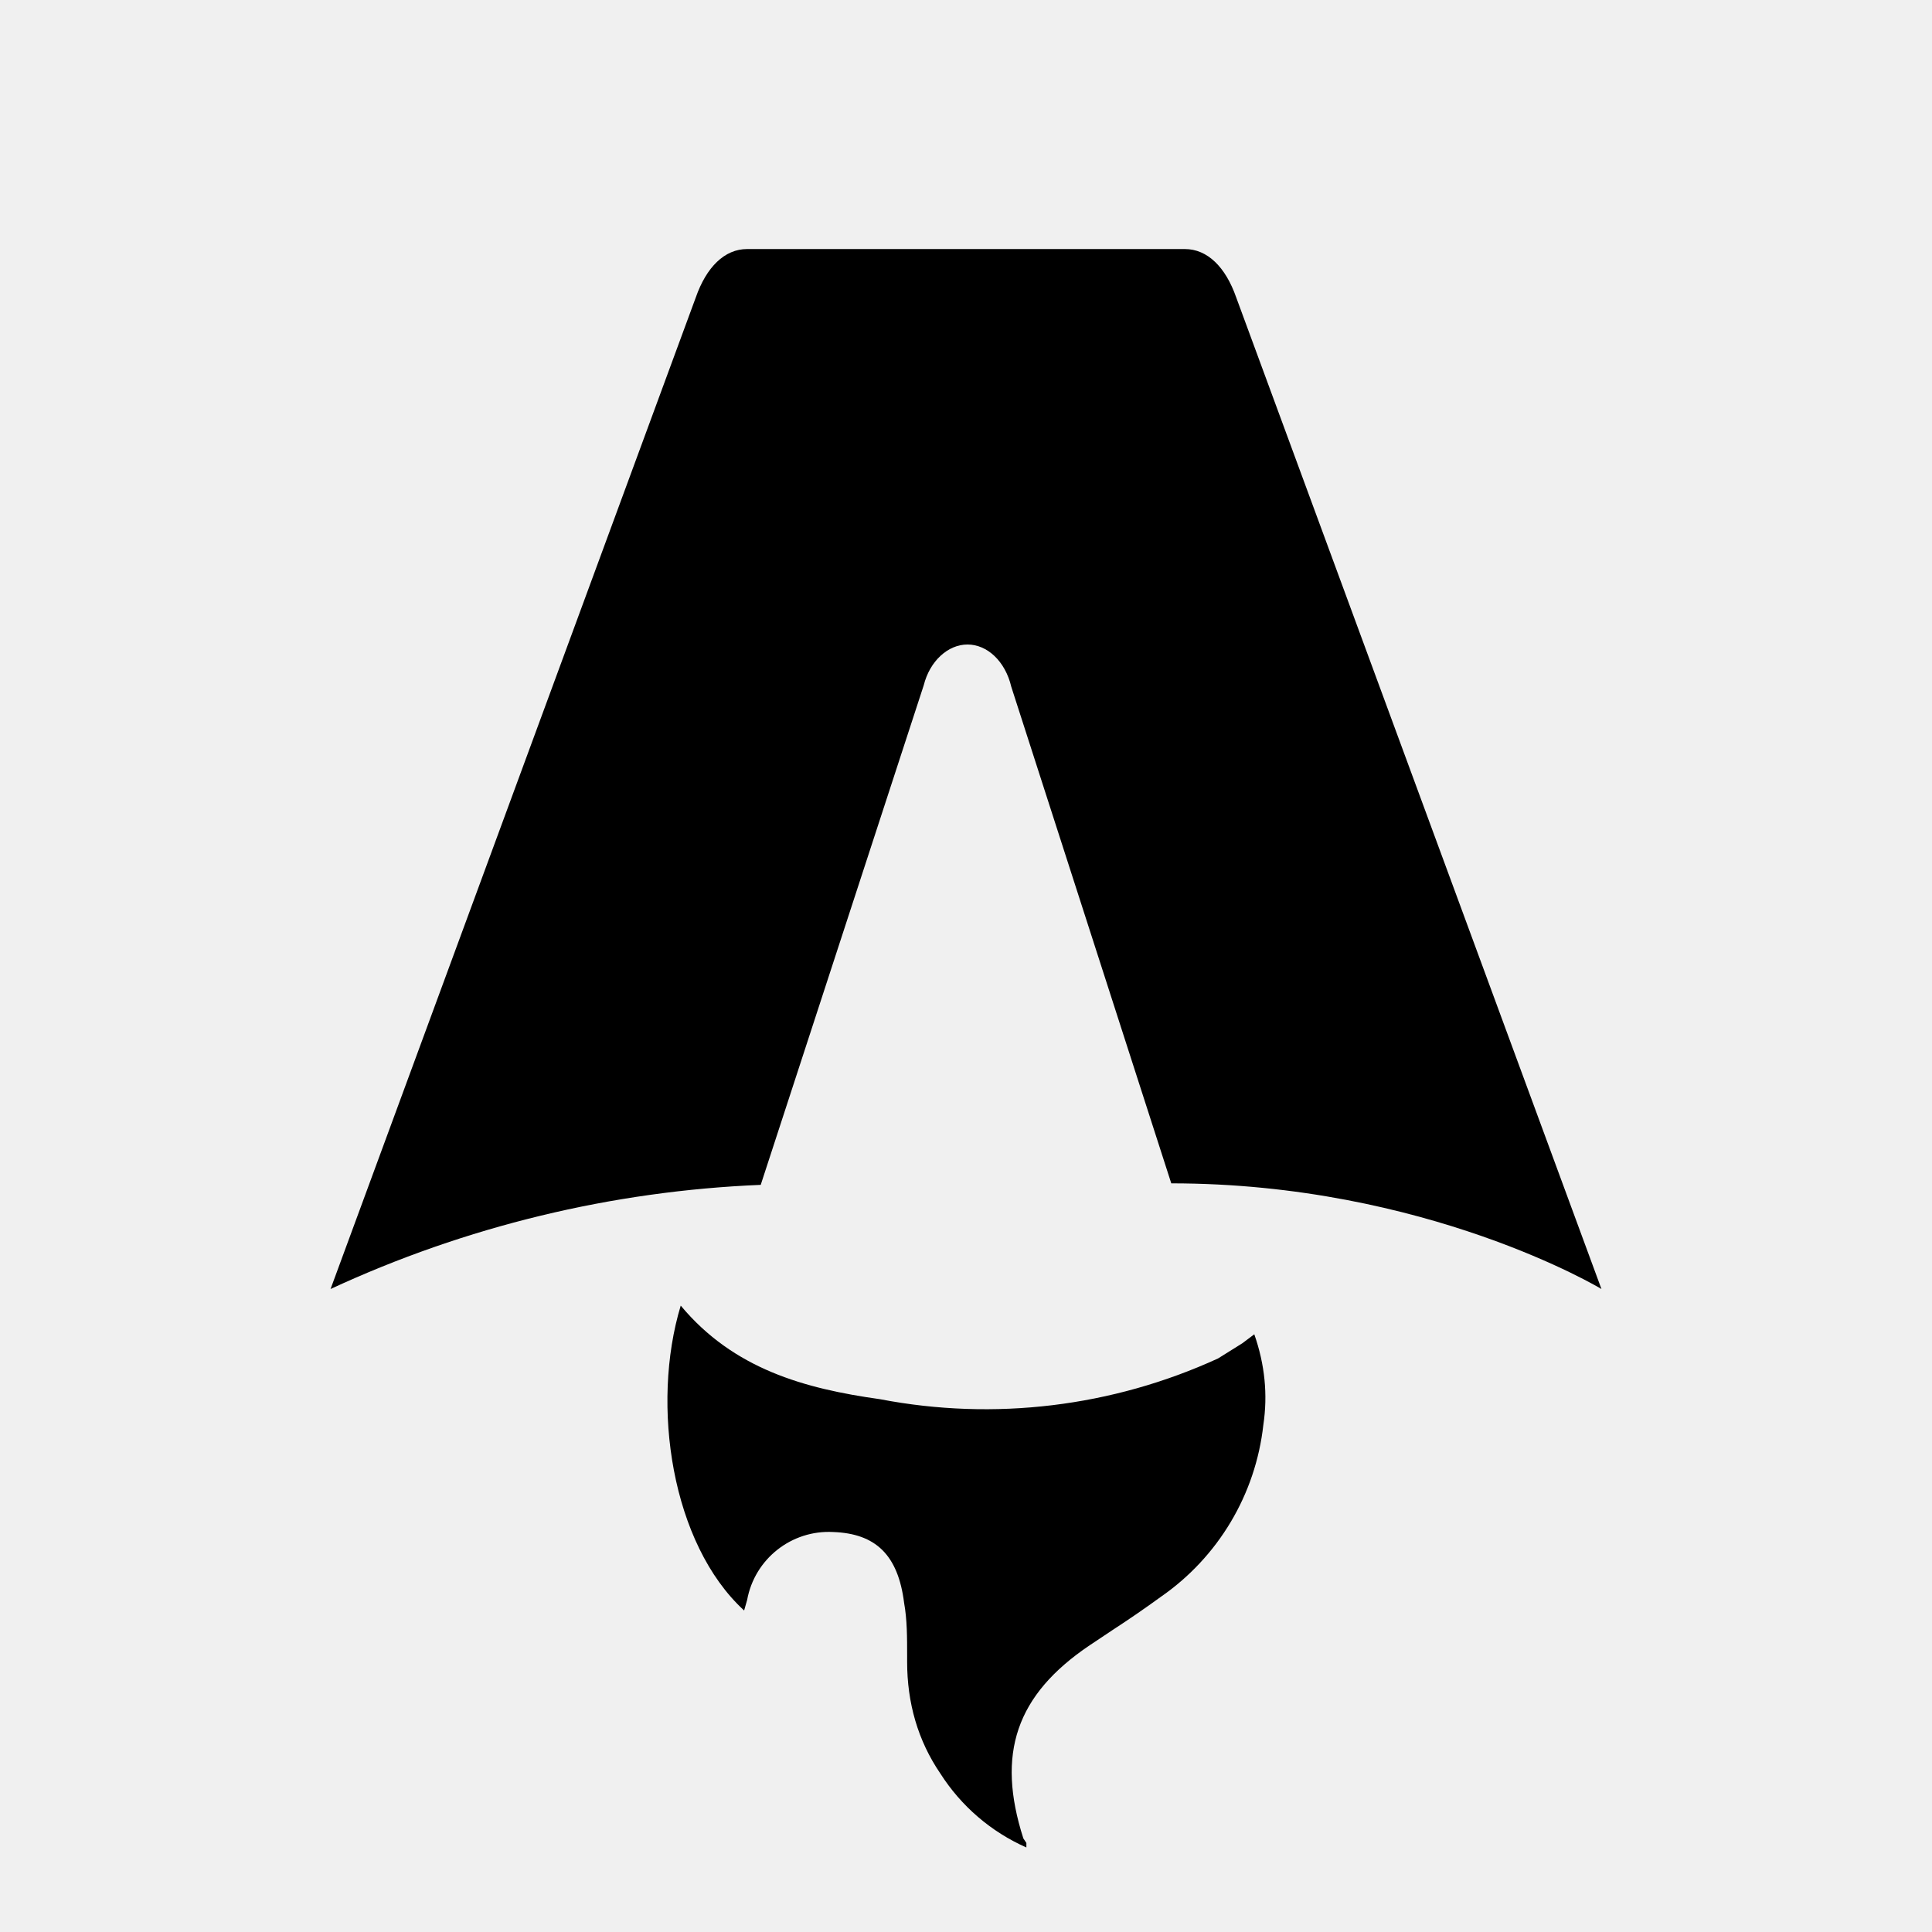
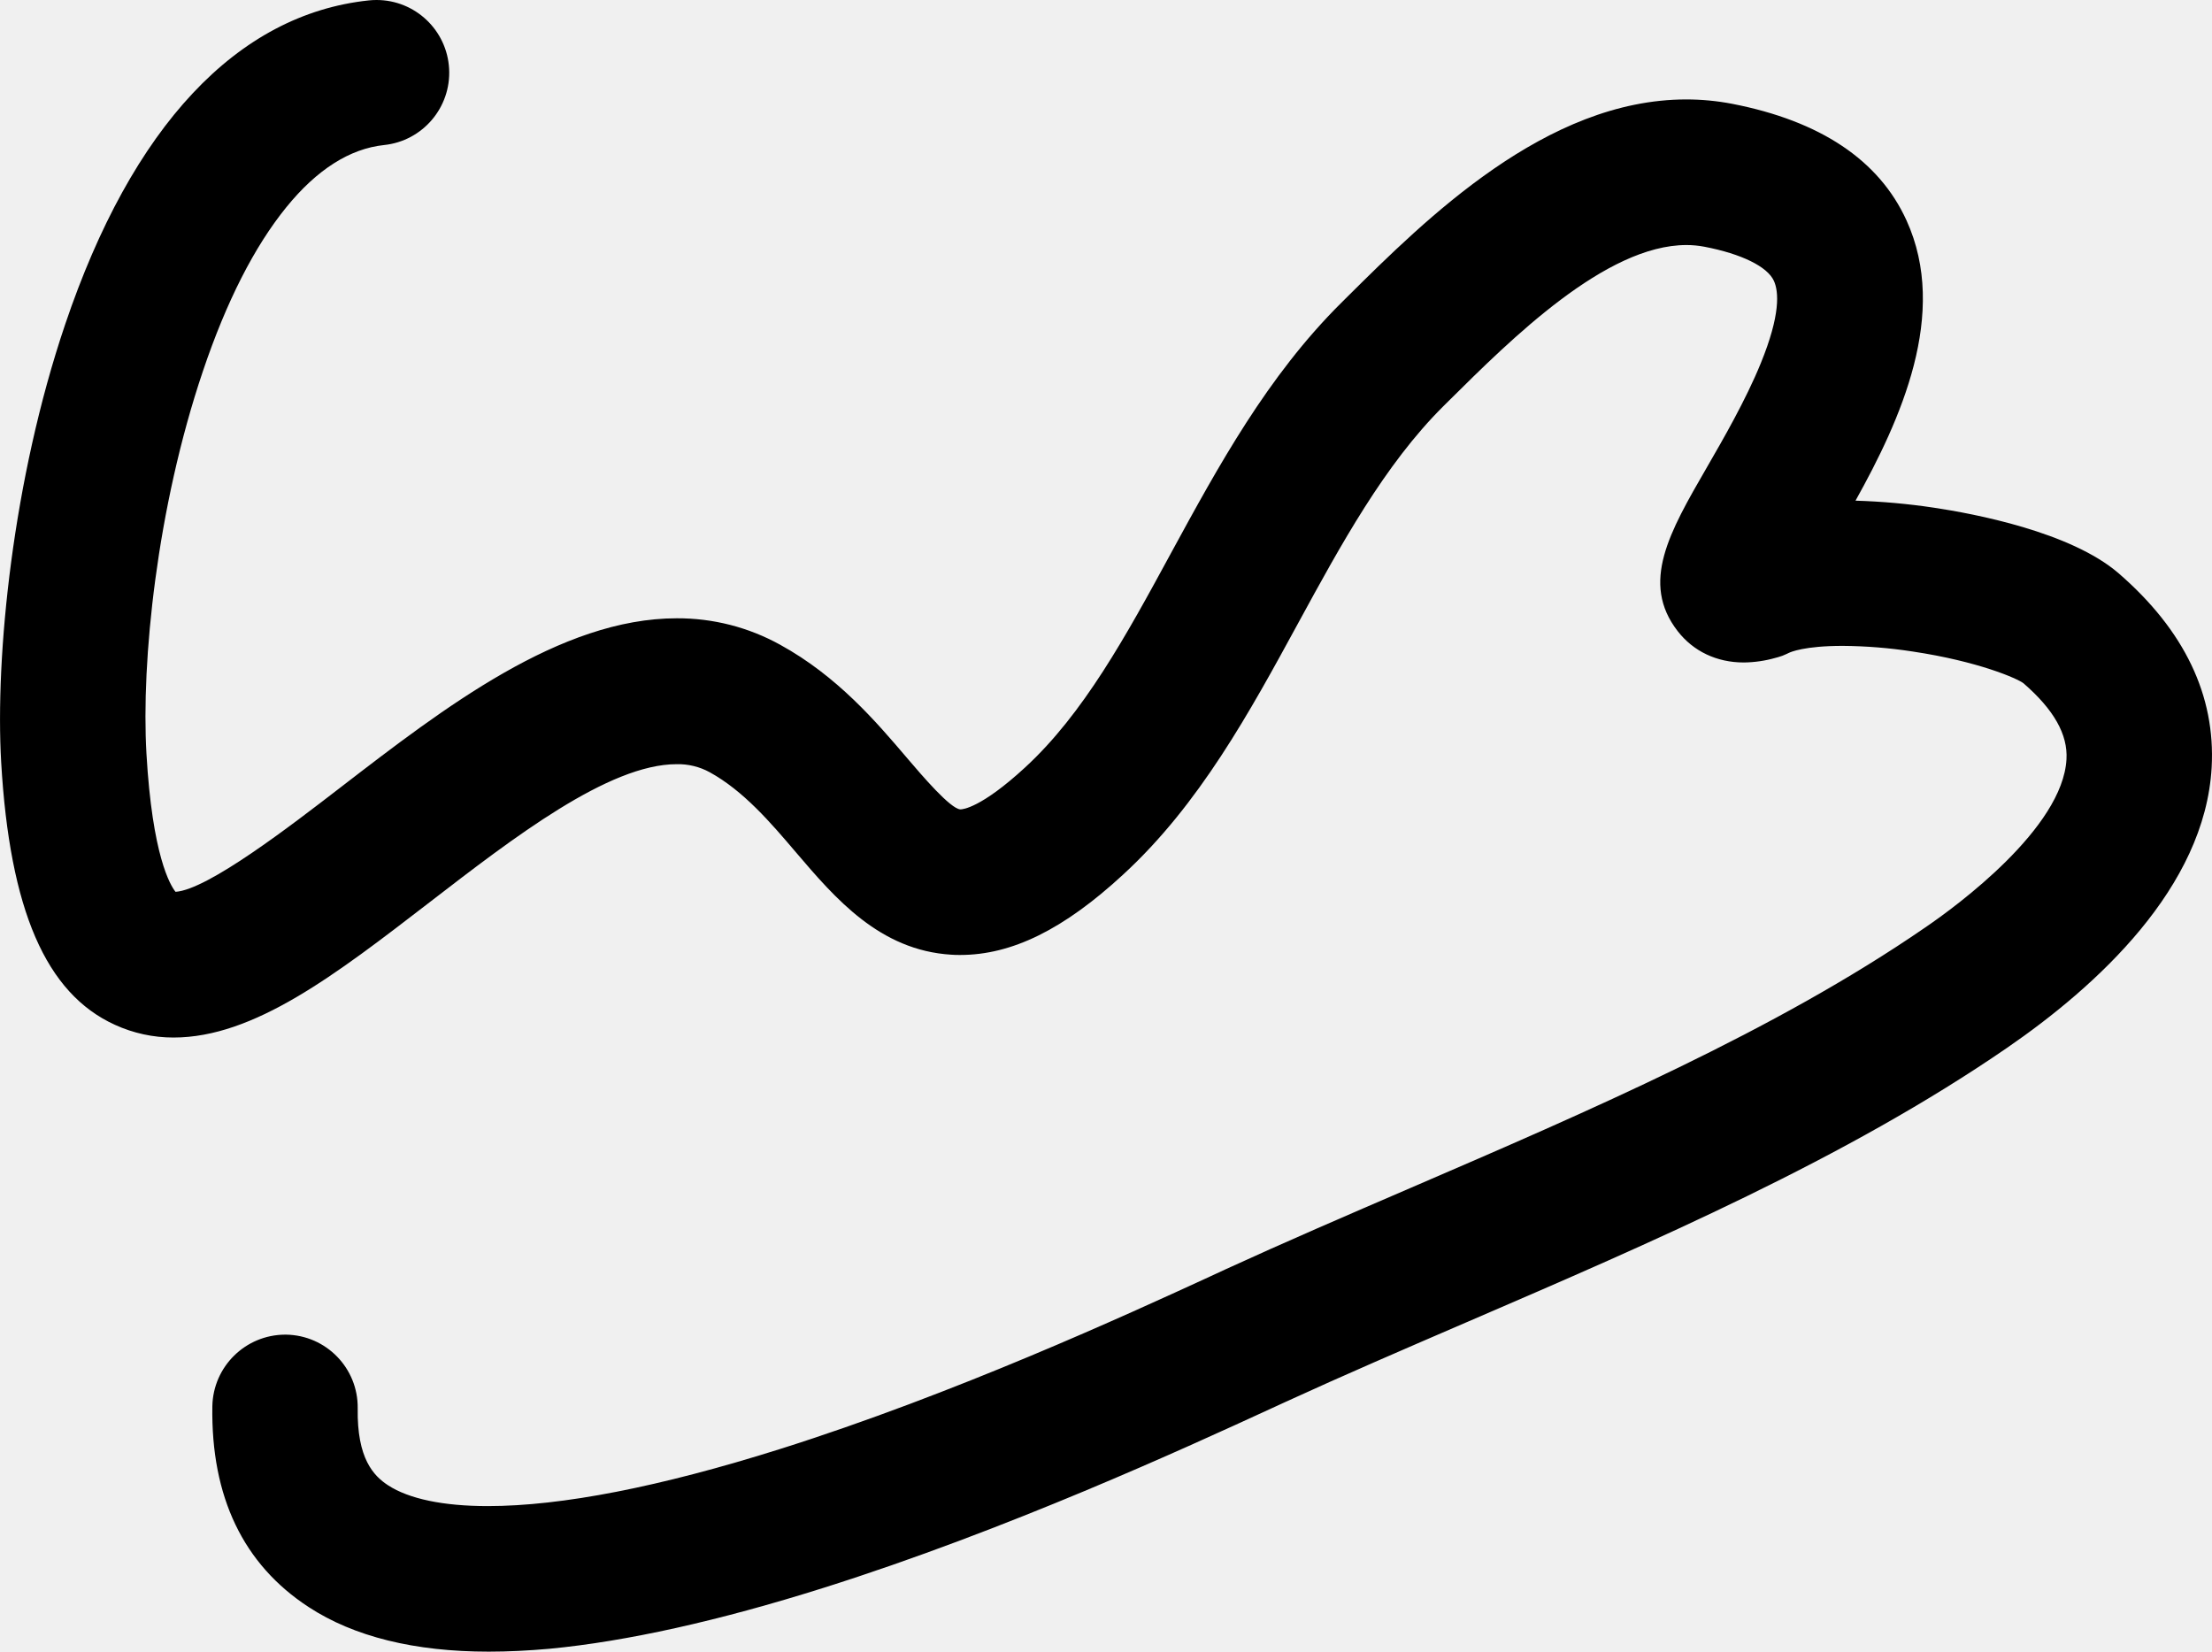
- <svg xmlns="http://www.w3.org/2000/svg" fill="none" viewBox="0 0 128 128">
-   <path d="M50.4 78.5a75.1 75.1 0 0 0-28.5 6.9l24.2-65.7c.7-2 1.9-3.2 3.4-3.2h29c1.5 0 2.7 1.2 3.4 3.2l24.2 65.7s-11.6-7-28.5-7L67 45.5c-.4-1.7-1.6-2.8-2.9-2.8-1.3 0-2.5 1.1-2.9 2.7L50.4 78.5Zm-1.1 28.2Zm-4.2-20.2c-2 6.6-.6 15.8 4.2 20.2a17.5 17.5 0 0 1 .2-.7 5.5 5.5 0 0 1 5.7-4.5c2.8.1 4.3 1.5 4.7 4.7.2 1.1.2 2.3.2 3.5v.4c0 2.7.7 5.2 2.2 7.4a13 13 0 0 0 5.7 4.9v-.3l-.2-.3c-1.8-5.6-.5-9.5 4.4-12.8l1.5-1a73 73 0 0 0 3.2-2.2 16 16 0 0 0 6.8-11.4c.3-2 .1-4-.6-6l-.8.6-1.6 1a37 37 0 0 1-22.4 2.7c-5-.7-9.7-2-13.2-6.2Z" />
-   <style>
-         path { fill: #000; }
-         @media (prefers-color-scheme: dark) {
-             path { fill: #FFF; }
-         }
-     </style>
+ <svg xmlns="http://www.w3.org/2000/svg" id="wb" viewBox="0 0 943.04 704.11">
+   <defs>
+     <style>.cls-1{fill:#000;}</style>
+   </defs>
+   <path class="cls-1" d="M208.38,704.11c-31.65,0-57.48-6.38-76.78-19-27.87-18.17-41.69-47-41.07-85.63a31.13,31.13,0,0,1,31-30.51H122a31,31,0,0,1,30.5,31.33v.16c-.33,21.3,6.74,28.68,12.94,32.73,8.9,5.8,23.59,8.87,42.48,8.87,31.52,0,73.45-8.19,124.64-24.33,74.39-23.48,148-57.31,183.37-73.57l6.47-3c25.63-11.75,51.46-22.88,78.81-34.67,76.54-33,155.68-67.14,219.42-111C834.4,386.13,879.39,353,881,323.71c.62-10.6-5.38-21.19-18.32-32.42-2.55-2-19.25-9.35-47.3-13.55a206.29,206.29,0,0,0-29.75-2.4c-16.44,0-22.33,2.67-23,3l-1,.47a20,20,0,0,1-3.57,1.34l-1,.27a51.13,51.13,0,0,1-13.65,2c-11.48,0-21.48-4.74-28.16-13.35-16-20.62-3.52-42.21,12.27-69.53,7.05-12.2,16.71-28.9,23.14-44.66,8.45-20.68,7.71-30.53,5.6-35.15-2.76-6.08-13.83-11.51-29.6-14.54a40.7,40.7,0,0,0-7.7-.73c-34.38,0-74.66,40-101.32,66.44l-2.26,2.24c-25.1,24.92-43.82,59.27-61.92,92.49-20.71,38-42.13,77.35-74.62,107.19-25.32,23.39-47.41,34.29-69.5,34.29-1.24,0-2.5,0-3.73-.11-30.58-1.85-49.51-24-66.22-43.58-11-12.94-22.47-26.31-36.86-34.23a28,28,0,0,0-14.07-3.41c-28.94,0-69.55,31.3-105.38,58.92-40.12,30.91-74.76,57.61-109.12,57.61A59.91,59.91,0,0,1,49,436.89c-29.44-13.38-44.86-49-48.5-112-2.58-45.07,4.85-120.21,27.25-186.51C56.29,53.86,101.09,6.08,157.27.17A31.34,31.34,0,0,1,160.53,0a31,31,0,0,1,3.23,61.83c-14.62,1.54-28.64,10.45-41.67,26.49-13.64,16.78-25.6,40.29-35.57,69.87-19.76,58.48-26.33,124-24.09,163,2.51,43.67,10.17,56.21,12.4,59,13.74-.88,49.2-28.21,70.53-44.65l.18-.14c43.71-33.66,93.26-71.82,143-71.82a90.24,90.24,0,0,1,44.06,11.28c24.37,13.4,40.84,32.72,54.08,48.25l.12.15c6.41,7.51,18.34,21.48,22.59,21.78h.12c.83,0,8.65-.5,27.52-17.87,24.89-22.9,43-56,62.08-91.15l.1-.19c20.22-37.12,41.12-75.49,72.65-106.77l2.34-2.33c33.85-33.59,85-84.34,144.7-84.34a103.65,103.65,0,0,1,19.59,1.87c37.59,7.31,62.59,24,74.3,49.68,18.13,39.76-2.55,85.09-21.73,119.5a279.76,279.76,0,0,1,33.45,3c16.87,2.52,58.31,10.28,78.77,28,28,24.27,41.32,52.1,39.61,82.72-2.86,51.22-49,93.26-87.18,119.51C787,493.93,705.07,529.27,625.82,563.44l-.43.18c-26.94,11.62-52.37,22.58-77.14,33.94L542,600.43c-36.55,16.8-112.62,51.78-190.8,76.45-44.81,14.14-84.14,22.88-116.91,26C225.3,703.68,216.58,704.11,208.38,704.11Z" />
</svg>
